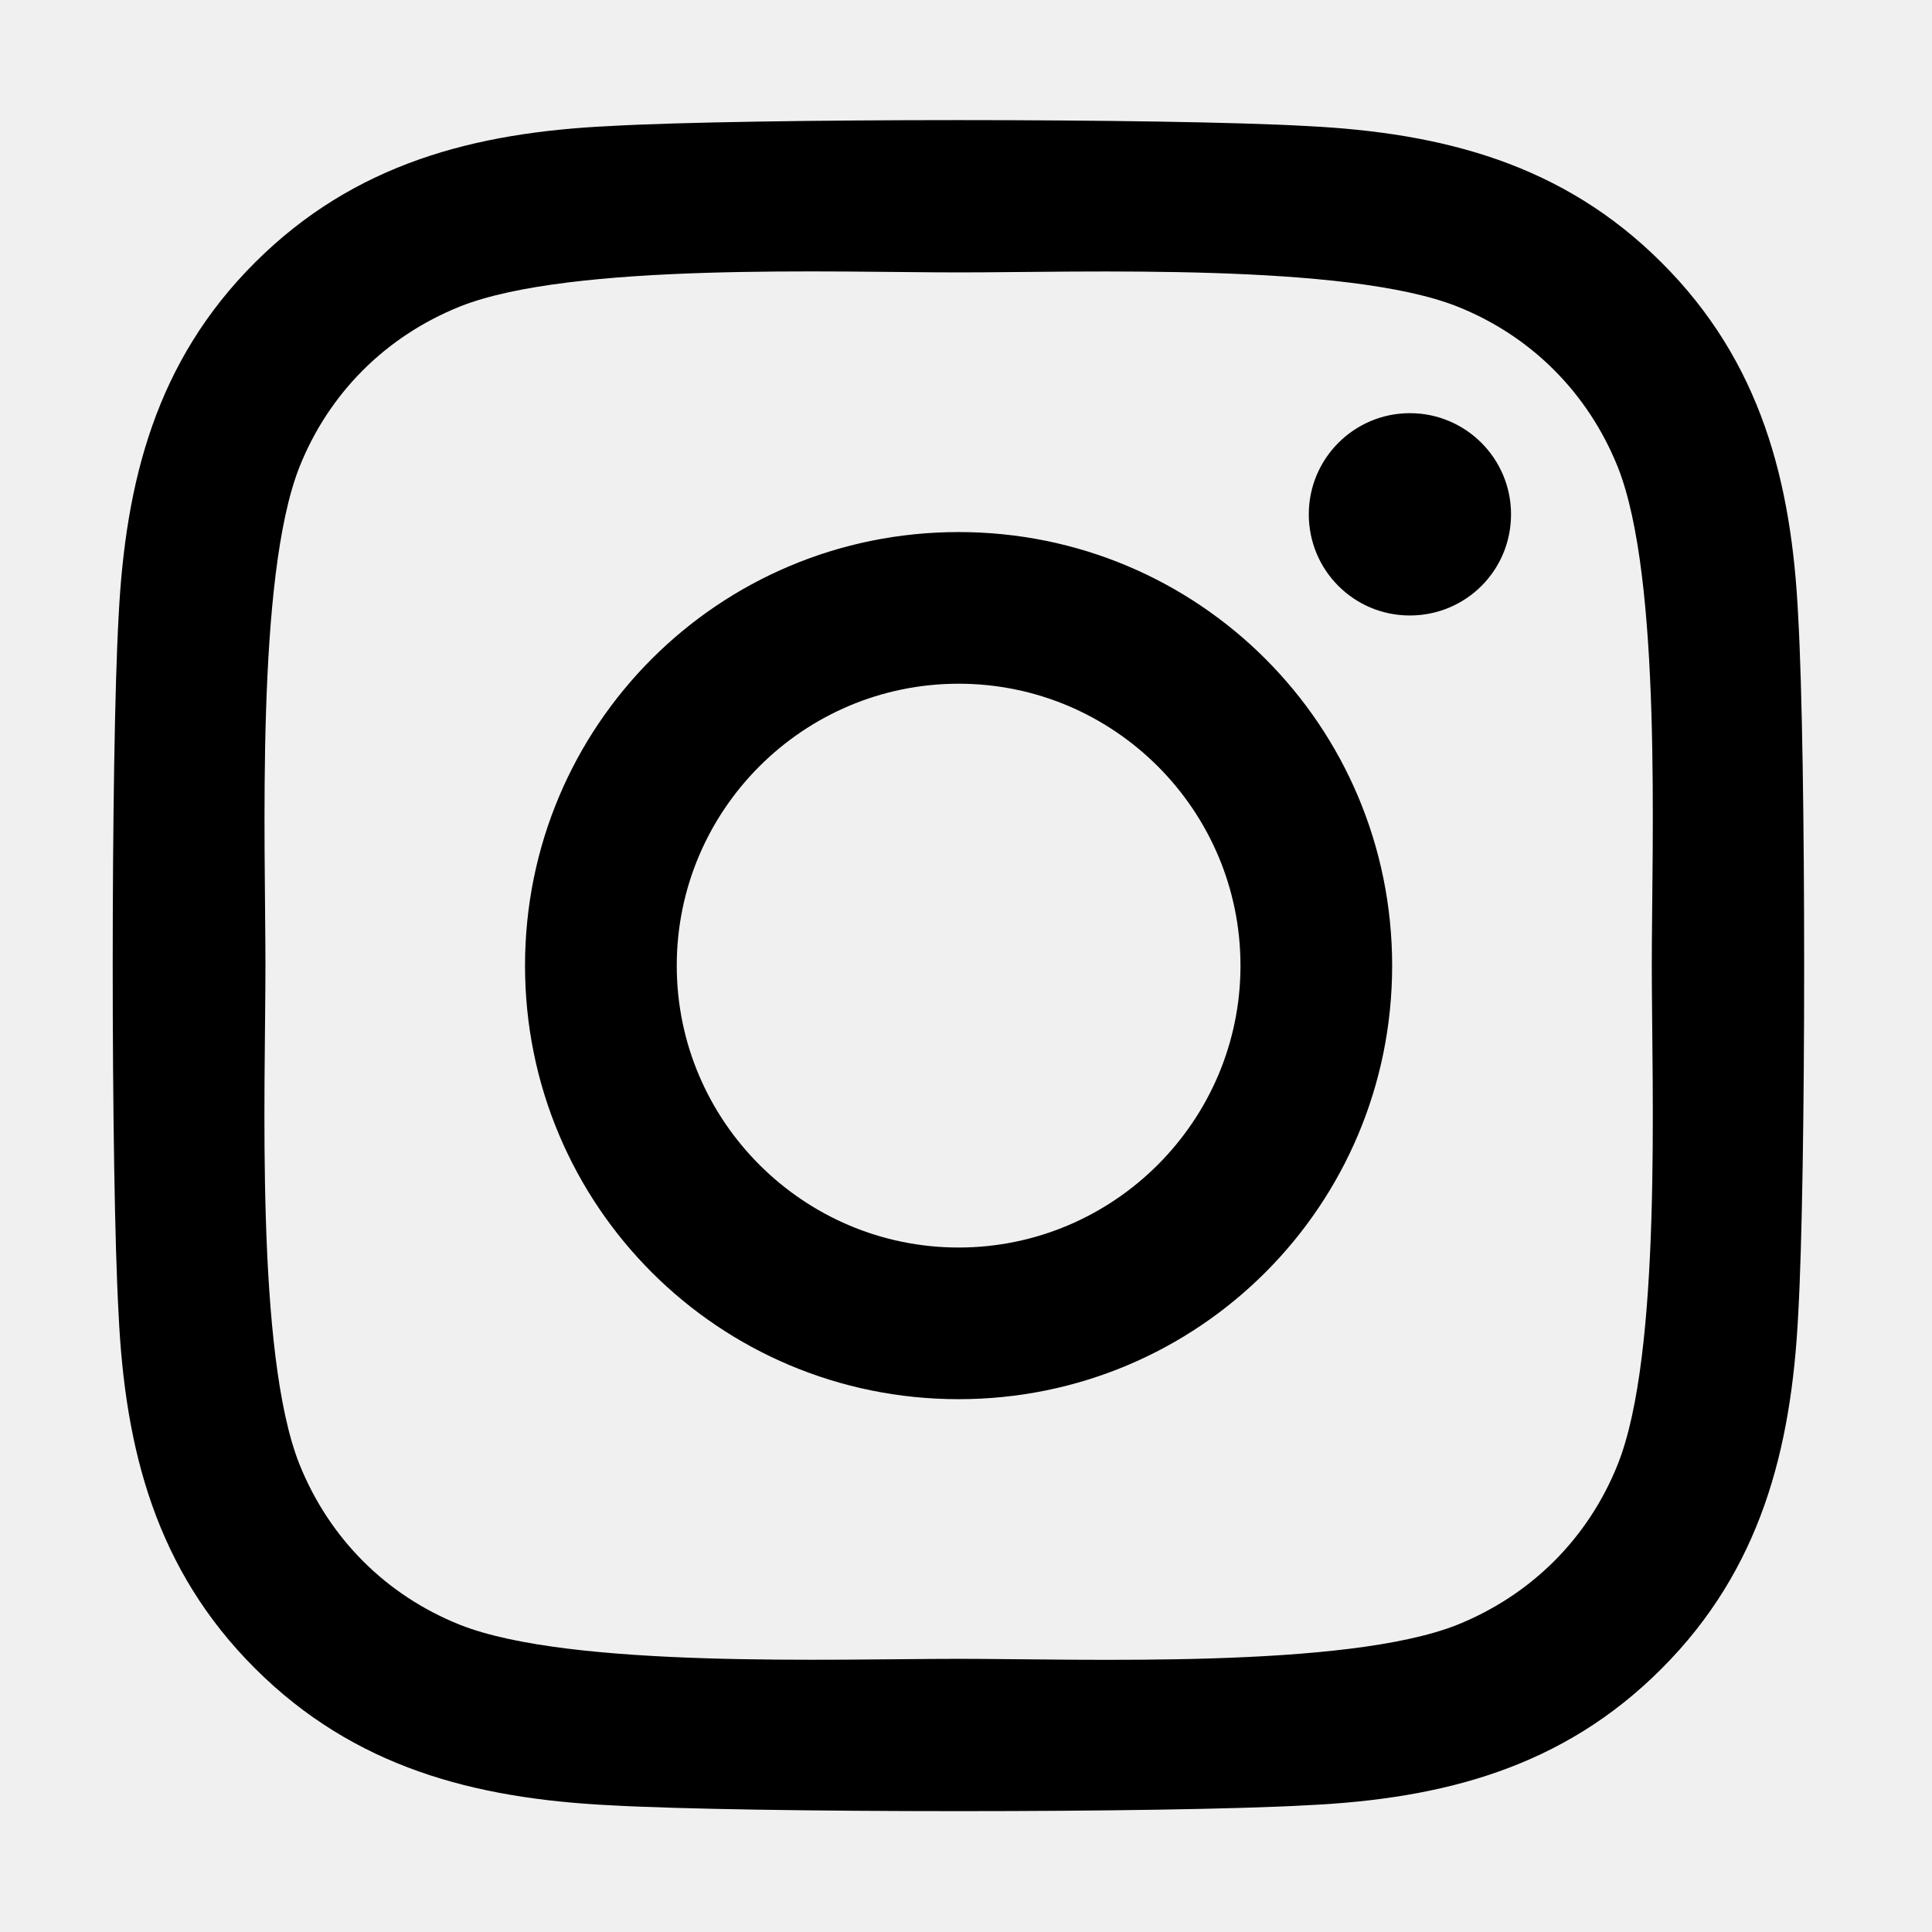
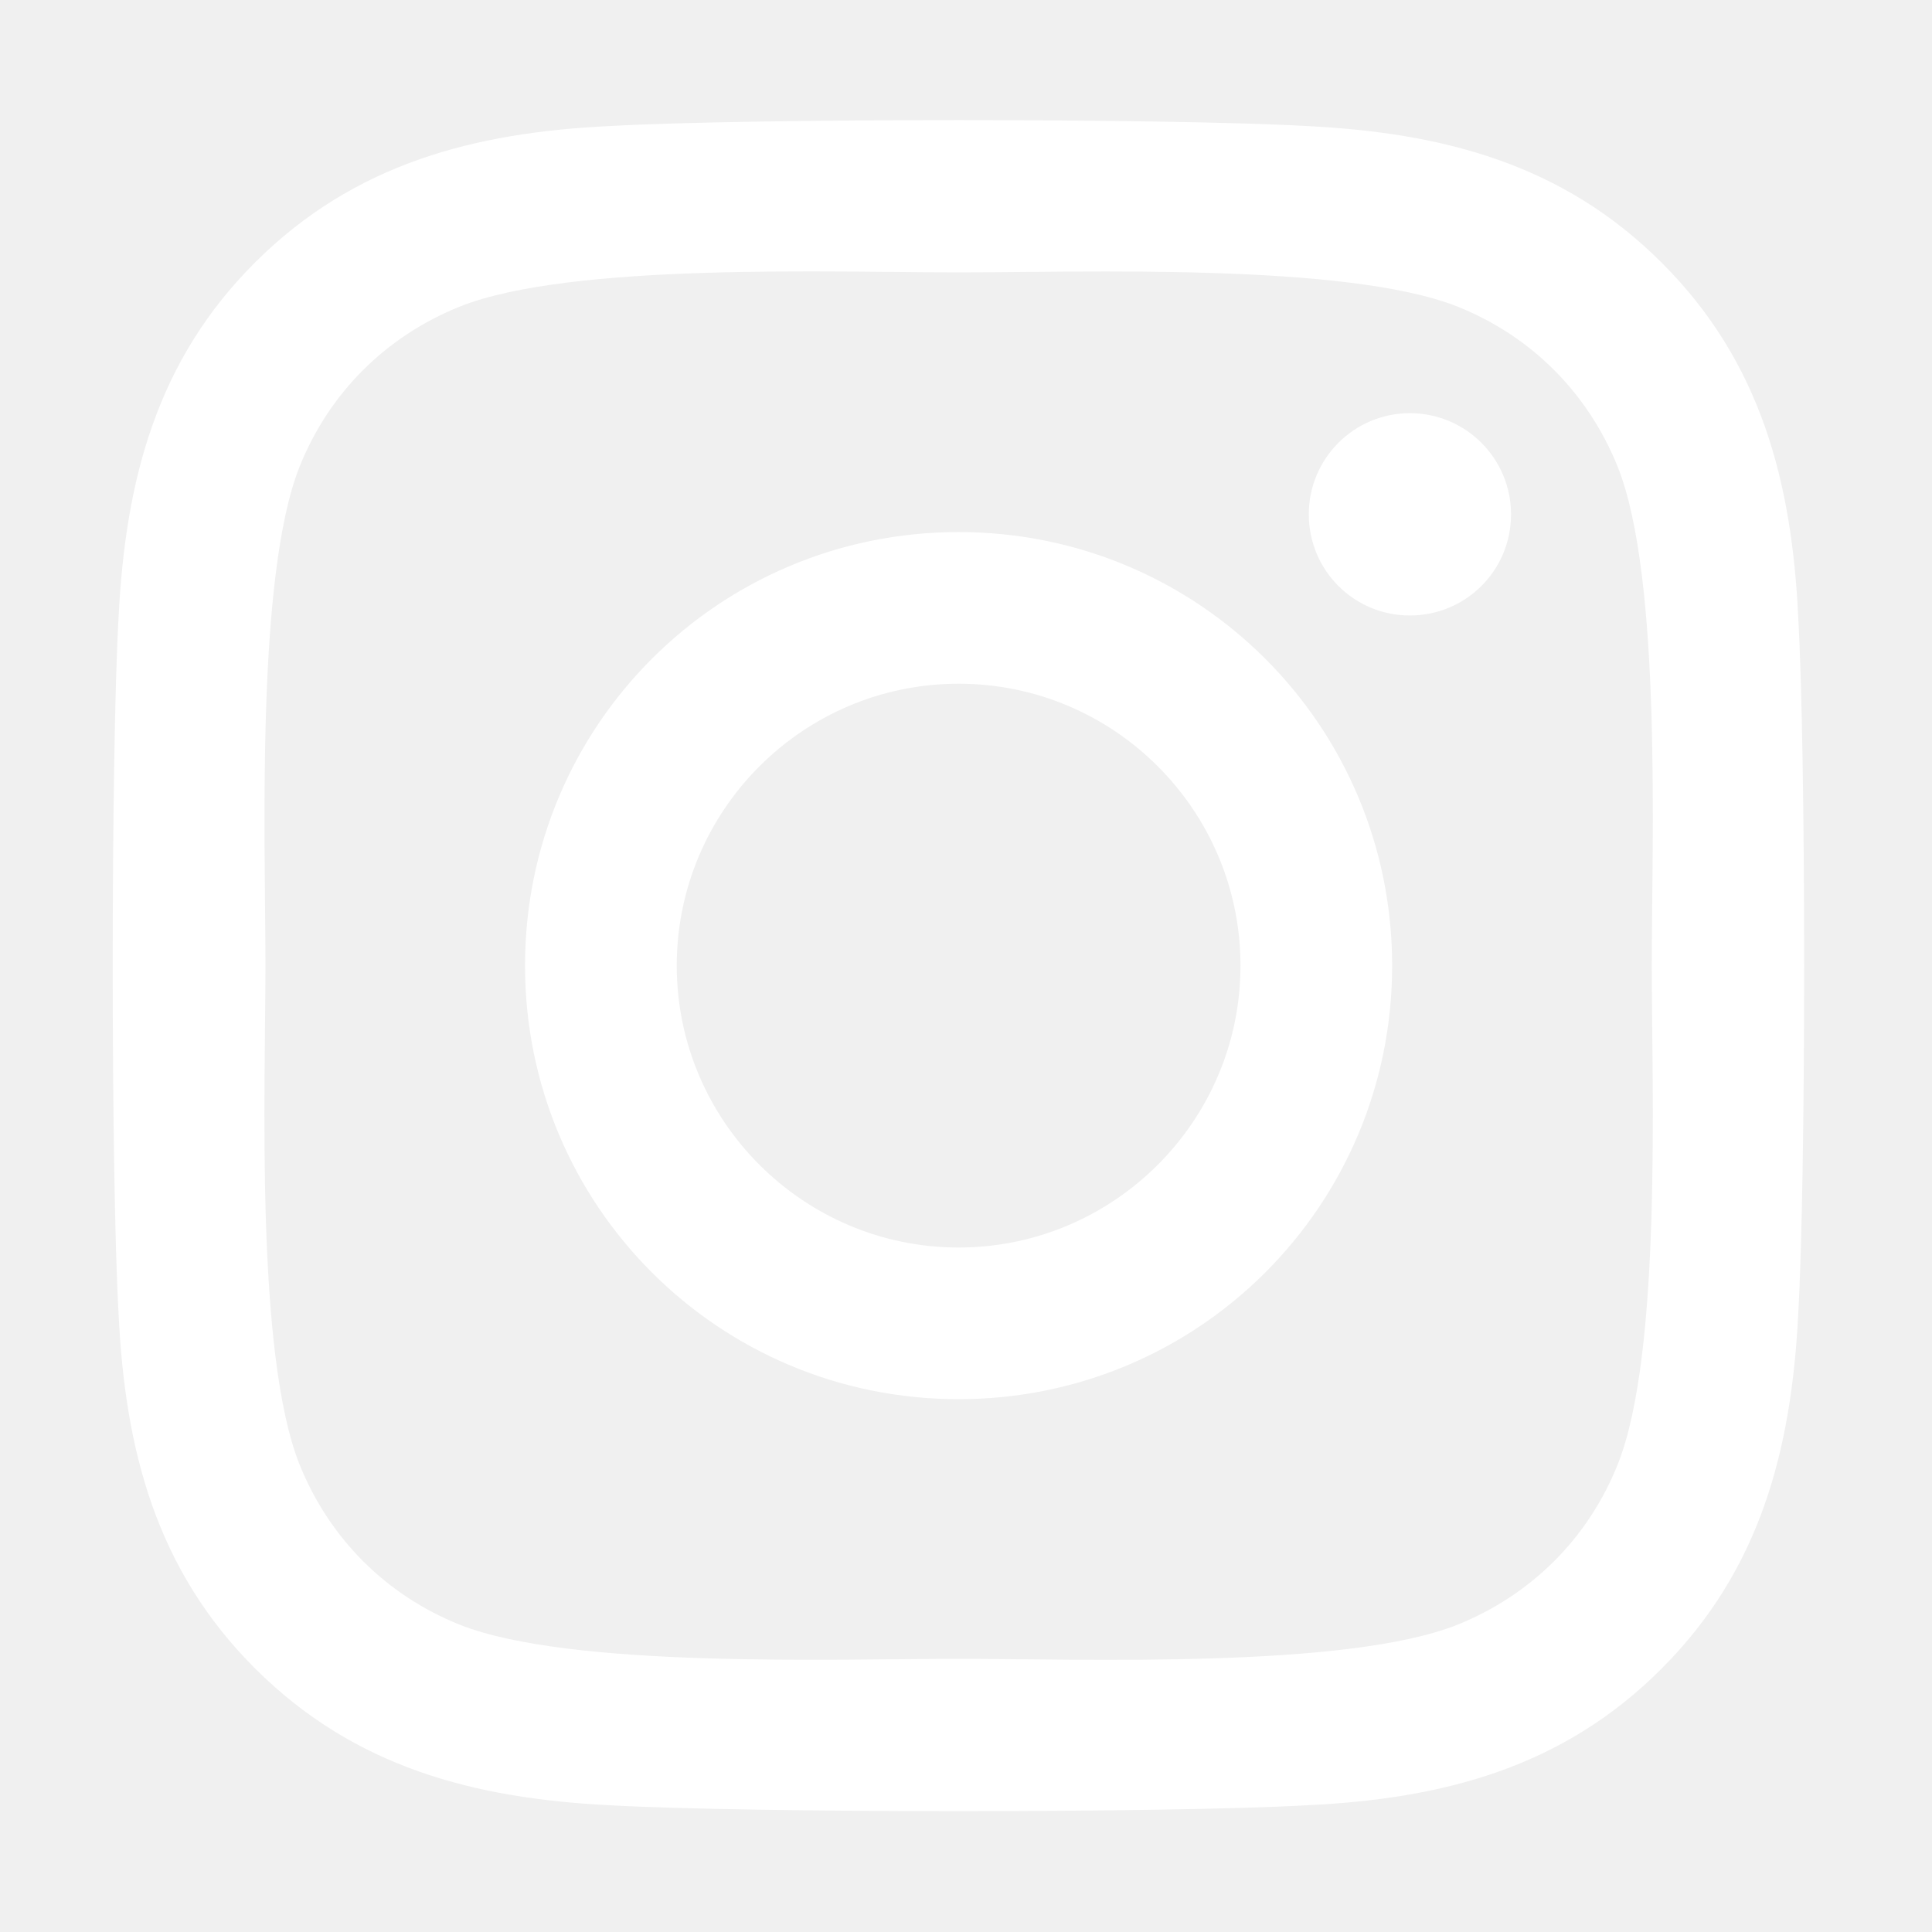
<svg xmlns="http://www.w3.org/2000/svg" width="28" height="28" viewBox="0 0 28 28" fill="none">
-   <path d="M13.893 7.711C10.415 7.711 7.609 10.516 7.609 13.995C7.609 17.473 10.415 20.278 13.893 20.278C17.371 20.278 20.176 17.473 20.176 13.995C20.176 10.516 17.371 7.711 13.893 7.711ZM13.893 18.08C11.645 18.08 9.808 16.248 9.808 13.995C9.808 11.741 11.64 9.909 13.893 9.909C16.146 9.909 17.978 11.741 17.978 13.995C17.978 16.248 16.14 18.08 13.893 18.08ZM21.899 7.454C21.899 8.269 21.243 8.92 20.433 8.92C19.619 8.92 18.968 8.263 18.968 7.454C18.968 6.645 19.624 5.988 20.433 5.988C21.243 5.988 21.899 6.645 21.899 7.454ZM26.061 8.941C25.968 6.978 25.519 5.239 24.081 3.806C22.648 2.373 20.909 1.925 18.946 1.827C16.922 1.712 10.858 1.712 8.834 1.827C6.876 1.92 5.137 2.368 3.699 3.801C2.261 5.234 1.818 6.973 1.719 8.936C1.605 10.959 1.605 17.024 1.719 19.048C1.812 21.011 2.261 22.75 3.699 24.183C5.137 25.616 6.871 26.064 8.834 26.163C10.858 26.277 16.922 26.277 18.946 26.163C20.909 26.07 22.648 25.621 24.081 24.183C25.514 22.75 25.962 21.011 26.061 19.048C26.176 17.024 26.176 10.965 26.061 8.941ZM23.447 21.219C23.02 22.291 22.194 23.116 21.117 23.549C19.504 24.188 15.676 24.041 13.893 24.041C12.11 24.041 8.276 24.183 6.669 23.549C5.597 23.122 4.771 22.296 4.339 21.219C3.699 19.605 3.847 15.777 3.847 13.995C3.847 12.212 3.705 8.378 4.339 6.77C4.766 5.698 5.591 4.873 6.669 4.441C8.282 3.801 12.11 3.948 13.893 3.948C15.676 3.948 19.509 3.806 21.117 4.441C22.189 4.867 23.015 5.693 23.447 6.77C24.087 8.384 23.939 12.212 23.939 13.995C23.939 15.777 24.087 19.611 23.447 21.219Z" fill="black" />
+   <path d="M13.893 7.711C10.415 7.711 7.609 10.516 7.609 13.995C7.609 17.473 10.415 20.278 13.893 20.278C17.371 20.278 20.176 17.473 20.176 13.995C20.176 10.516 17.371 7.711 13.893 7.711ZM13.893 18.08C11.645 18.08 9.808 16.248 9.808 13.995C9.808 11.741 11.64 9.909 13.893 9.909C16.146 9.909 17.978 11.741 17.978 13.995C17.978 16.248 16.14 18.08 13.893 18.08ZM21.899 7.454C21.899 8.269 21.243 8.92 20.433 8.92C19.619 8.92 18.968 8.263 18.968 7.454C18.968 6.645 19.624 5.988 20.433 5.988C21.243 5.988 21.899 6.645 21.899 7.454ZM26.061 8.941C25.968 6.978 25.519 5.239 24.081 3.806C22.648 2.373 20.909 1.925 18.946 1.827C16.922 1.712 10.858 1.712 8.834 1.827C6.876 1.92 5.137 2.368 3.699 3.801C2.261 5.234 1.818 6.973 1.719 8.936C1.605 10.959 1.605 17.024 1.719 19.048C1.812 21.011 2.261 22.75 3.699 24.183C5.137 25.616 6.871 26.064 8.834 26.163C10.858 26.277 16.922 26.277 18.946 26.163C20.909 26.07 22.648 25.621 24.081 24.183C25.514 22.75 25.962 21.011 26.061 19.048C26.176 17.024 26.176 10.965 26.061 8.941ZM23.447 21.219C23.02 22.291 22.194 23.116 21.117 23.549C19.504 24.188 15.676 24.041 13.893 24.041C12.11 24.041 8.276 24.183 6.669 23.549C5.597 23.122 4.771 22.296 4.339 21.219C3.699 19.605 3.847 15.777 3.847 13.995C3.847 12.212 3.705 8.378 4.339 6.77C4.766 5.698 5.591 4.873 6.669 4.441C8.282 3.801 12.11 3.948 13.893 3.948C15.676 3.948 19.509 3.806 21.117 4.441C22.189 4.867 23.015 5.693 23.447 6.77C24.087 8.384 23.939 12.212 23.939 13.995C23.939 15.777 24.087 19.611 23.447 21.219Z" fill="white" />
</svg>
